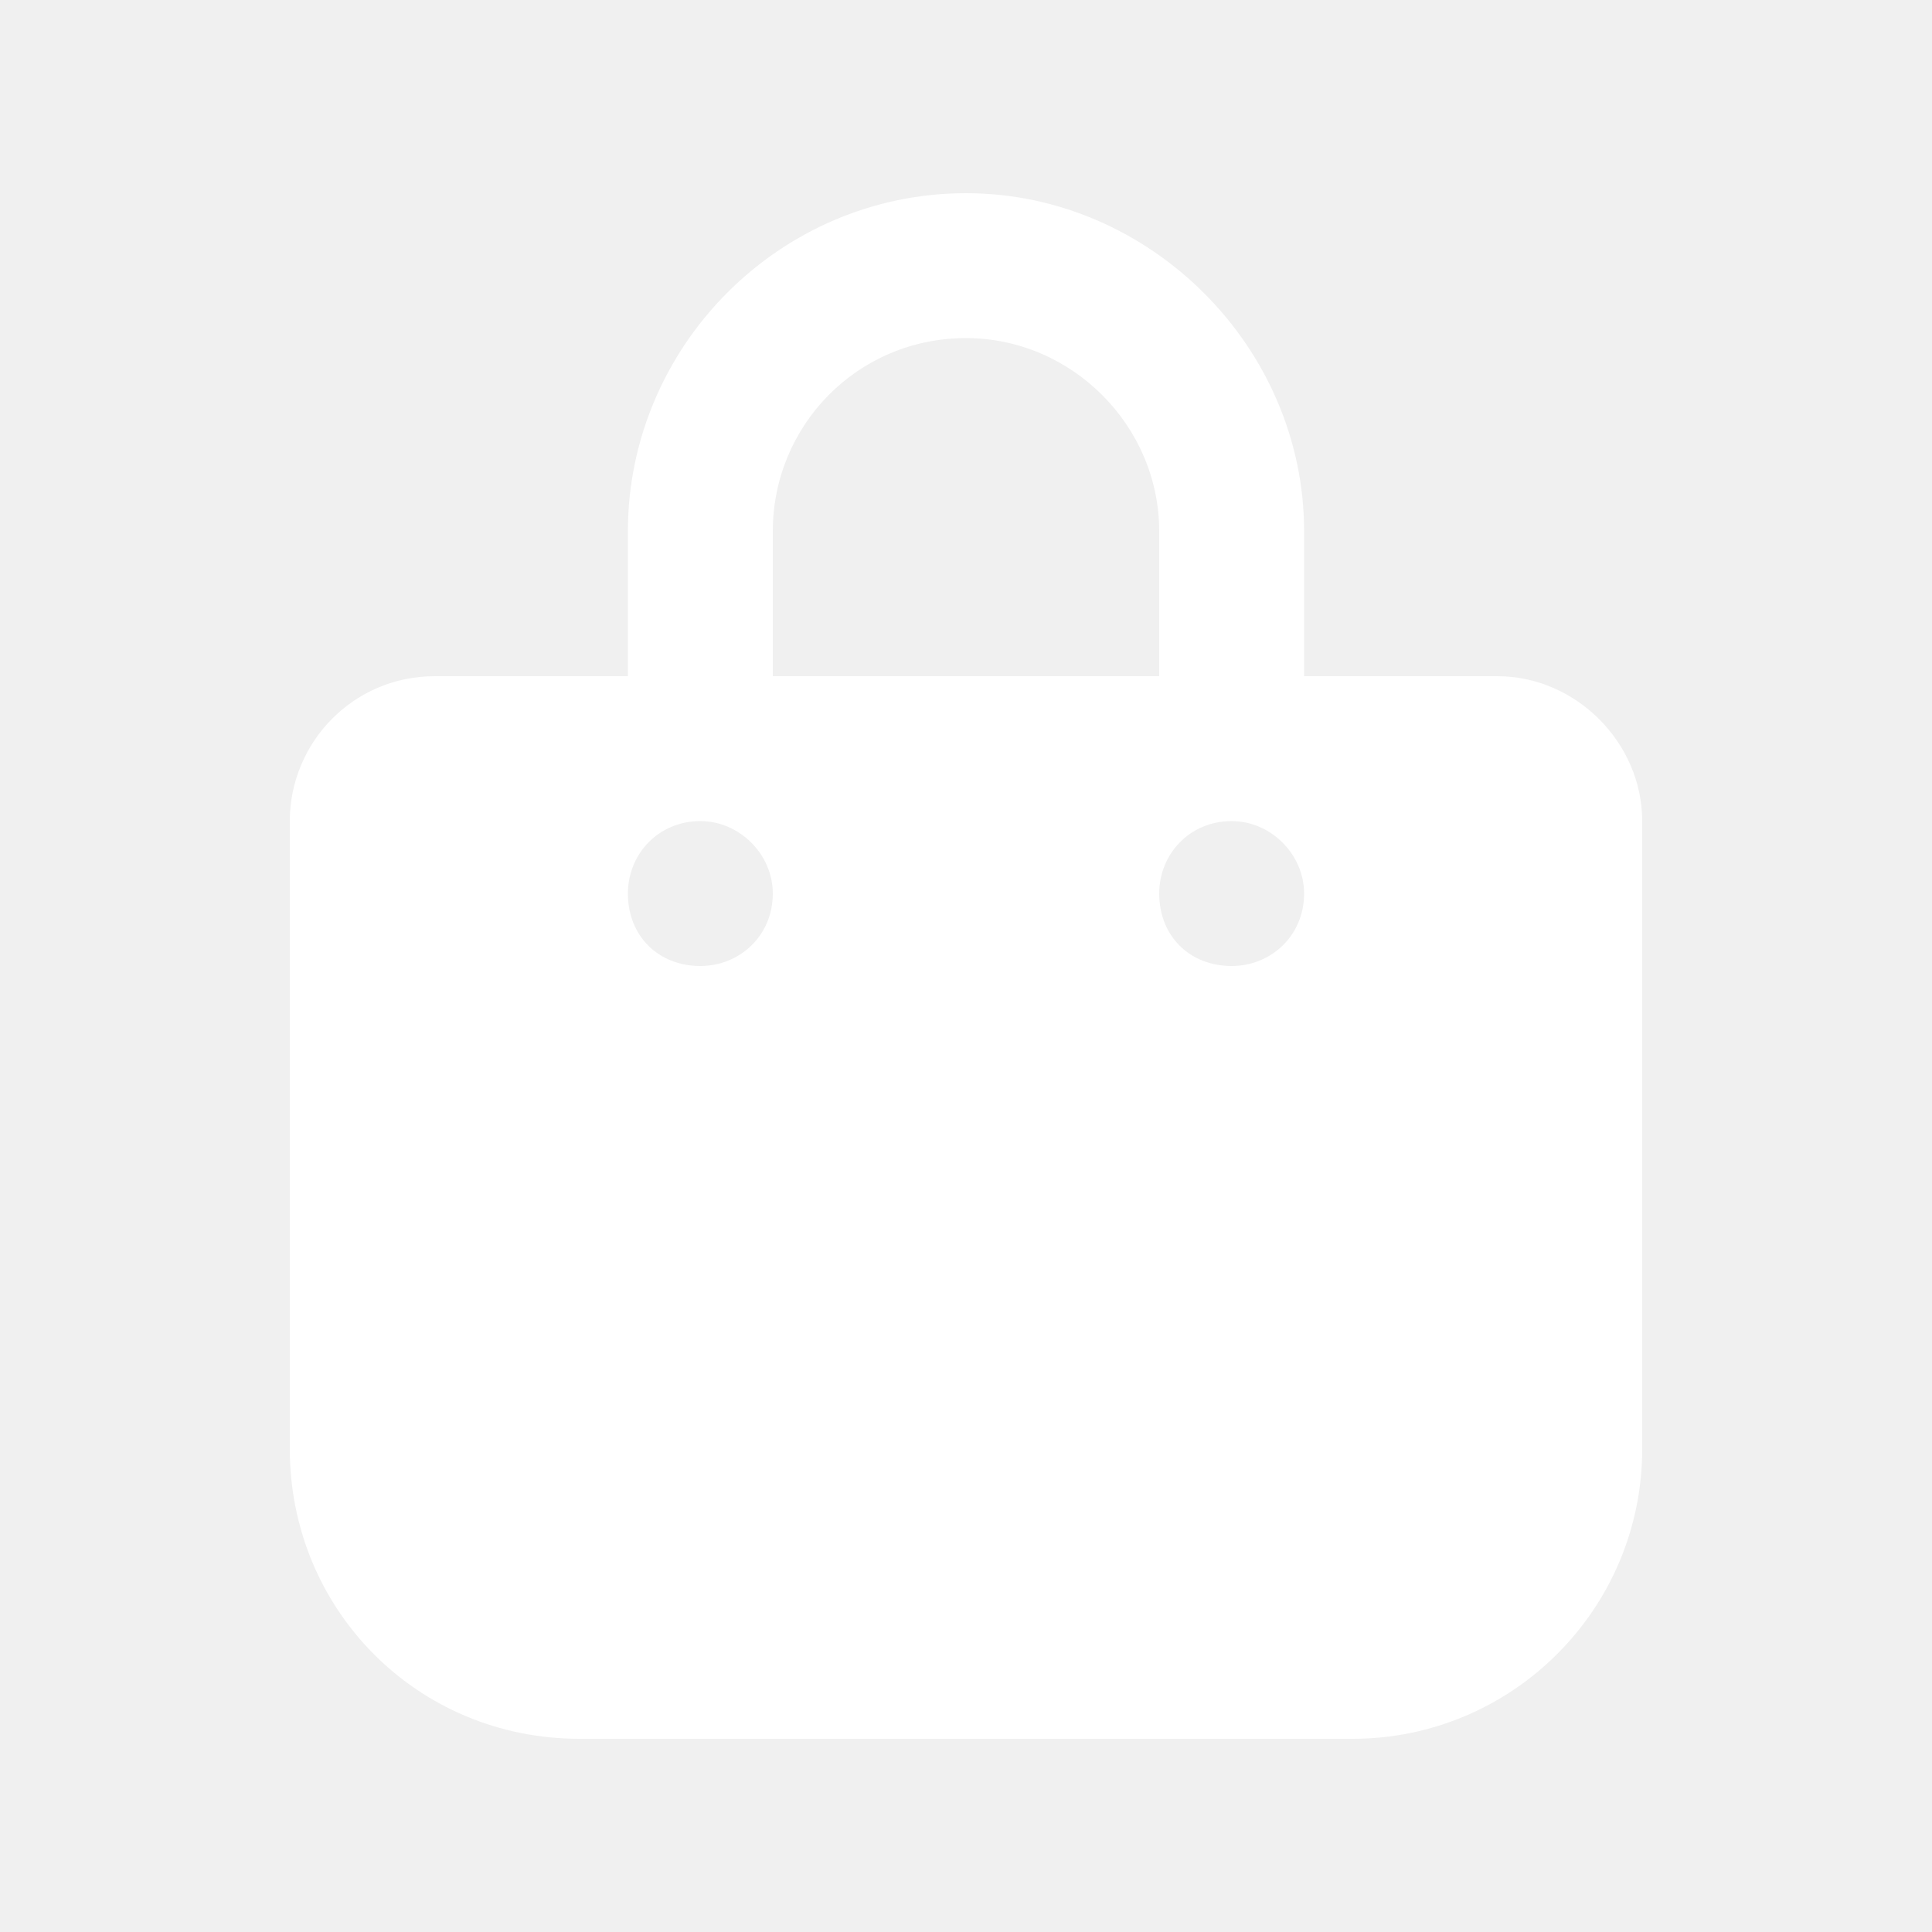
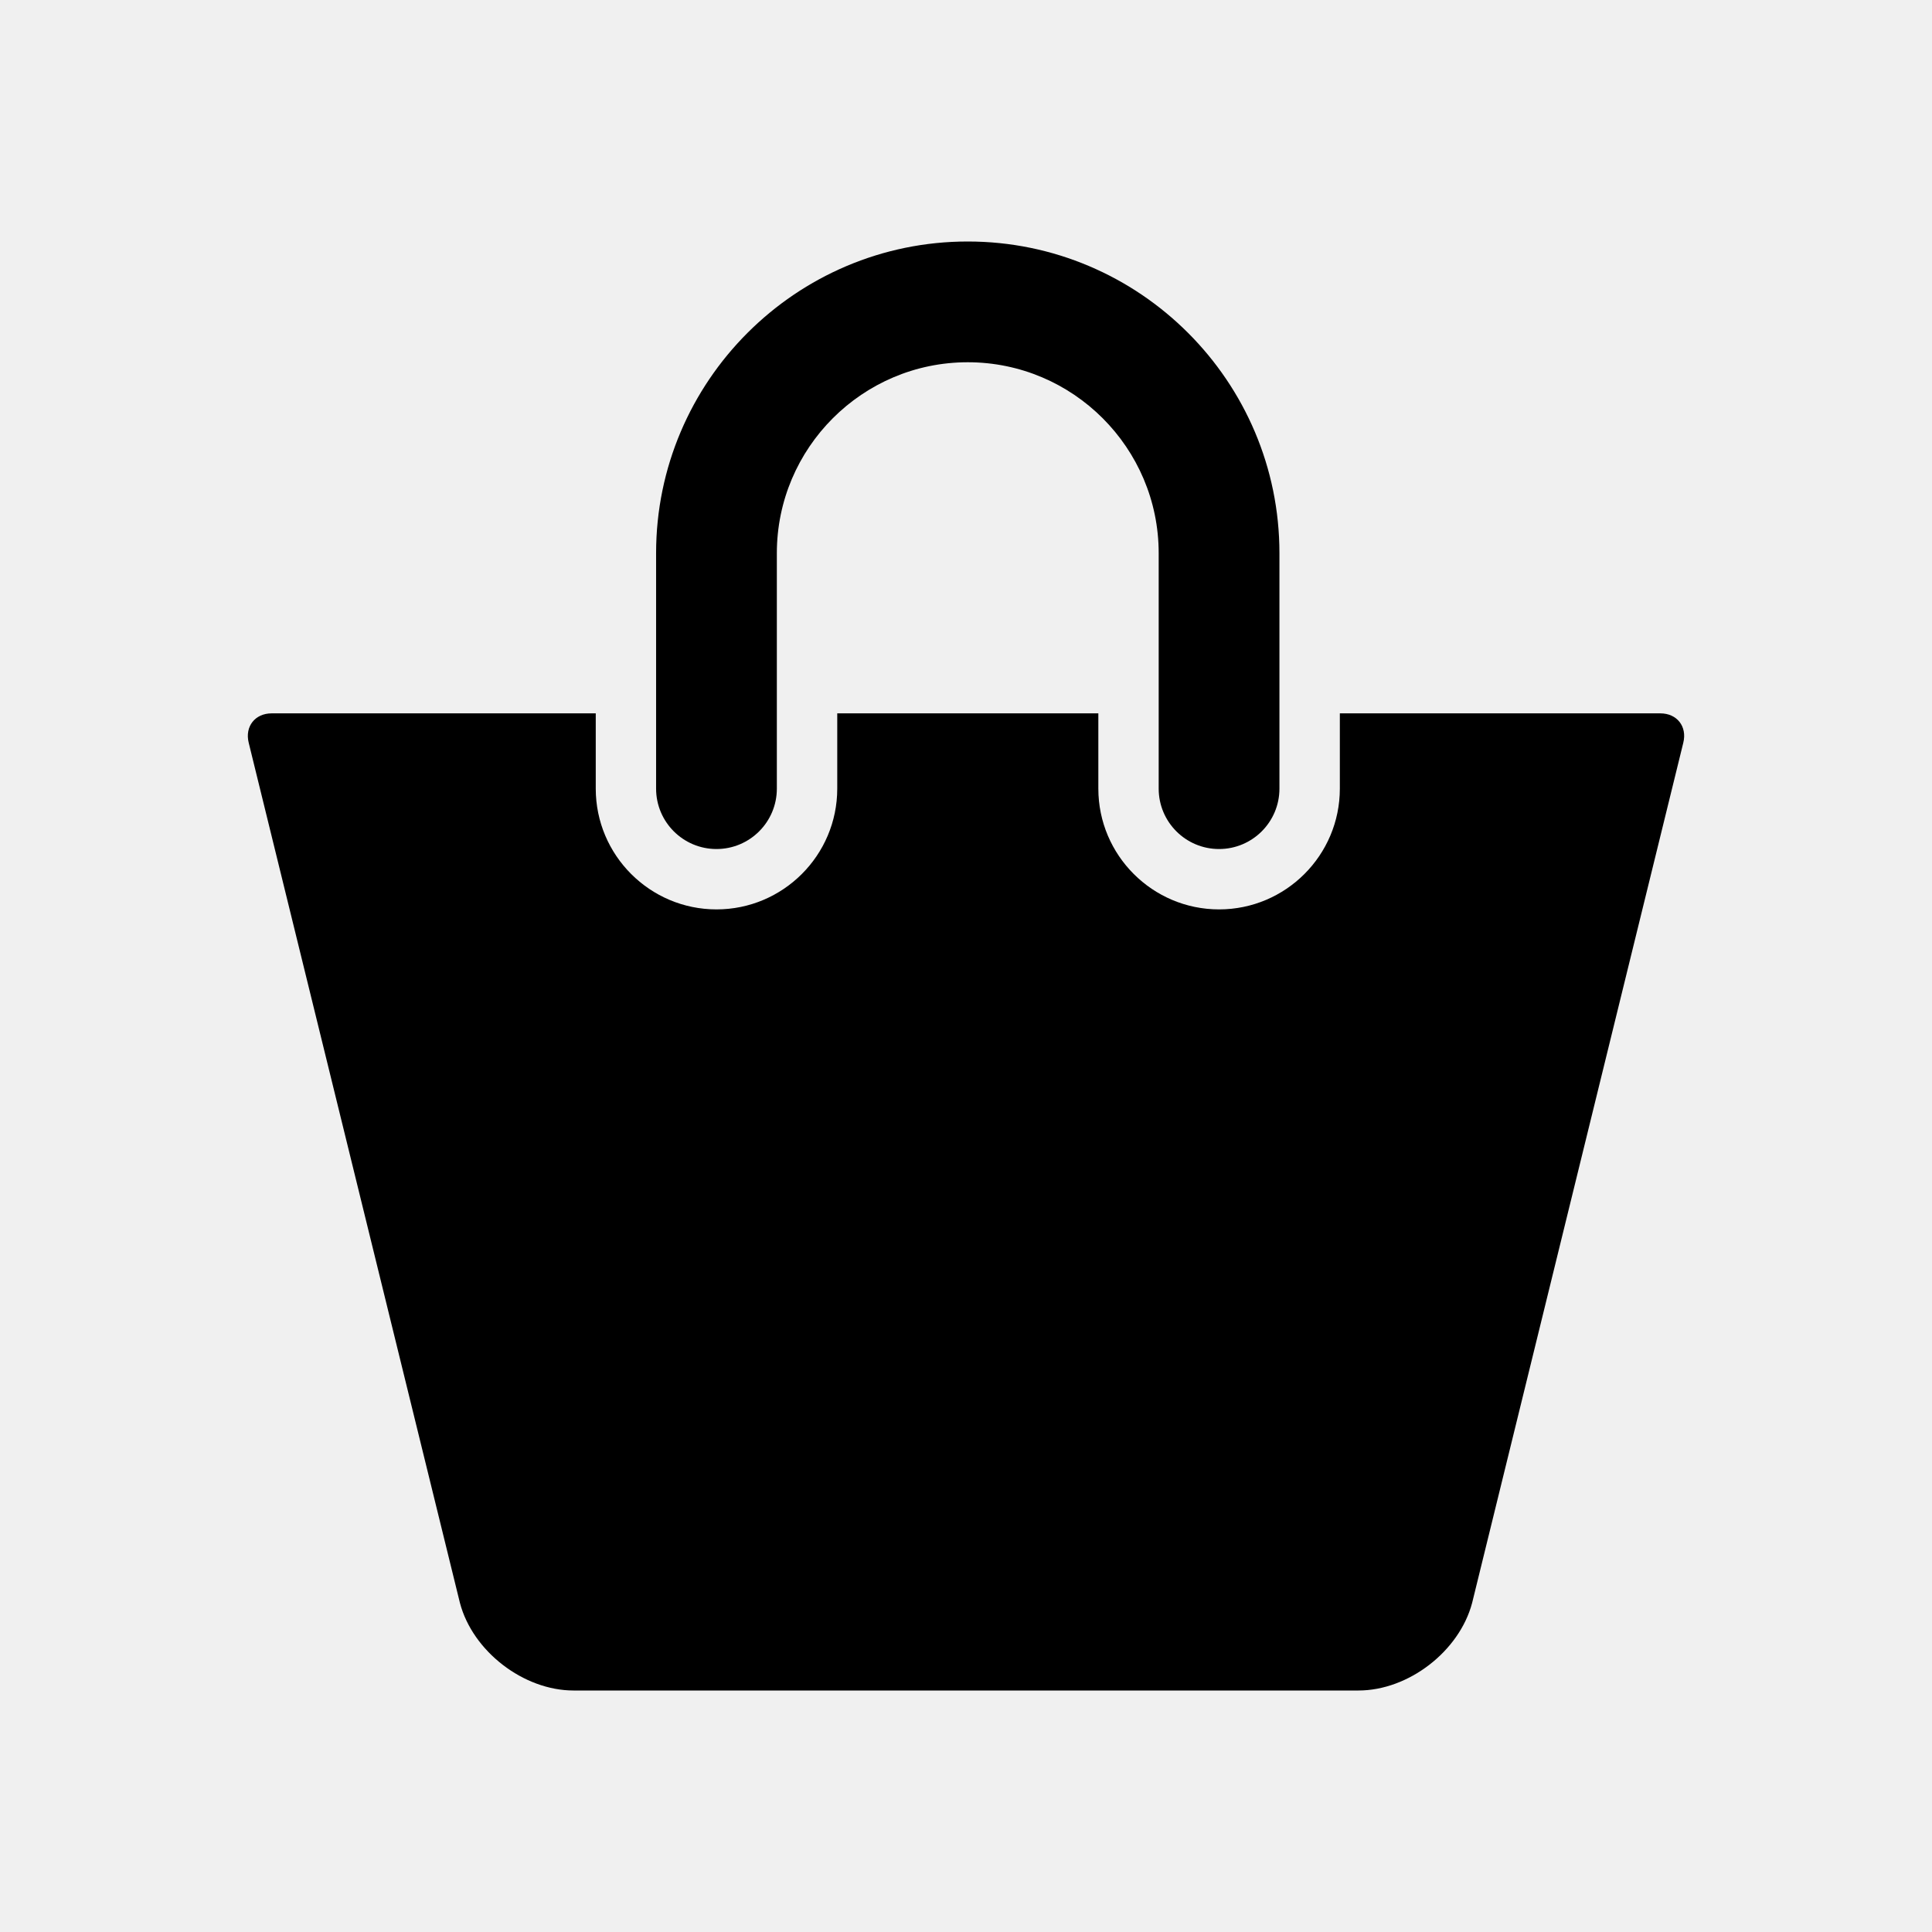
- <svg xmlns="http://www.w3.org/2000/svg" width="30" height="30" viewBox="0 0 30 30" fill="none">
-   <path d="M9.75 8.25C9.75 5.391 12.094 3 15 3C17.859 3 20.25 5.391 20.25 8.25V10.5H23.25C24.469 10.5 25.5 11.531 25.5 12.75V22.5C25.5 24.984 23.484 27 21 27H9C6.469 27 4.5 24.984 4.5 22.5V12.75C4.5 11.531 5.484 10.5 6.75 10.5H9.75V8.25ZM12 10.5H18V8.25C18 6.609 16.641 5.25 15 5.25C13.312 5.25 12 6.609 12 8.25V10.5ZM10.875 15C11.484 15 12 14.531 12 13.875C12 13.266 11.484 12.75 10.875 12.75C10.219 12.75 9.75 13.266 9.75 13.875C9.75 14.531 10.219 15 10.875 15ZM19.125 12.75C18.469 12.75 18 13.266 18 13.875C18 14.531 18.469 15 19.125 15C19.734 15 20.25 14.531 20.25 13.875C20.25 13.266 19.734 12.75 19.125 12.75Z" fill="white" />
+ <svg xmlns="http://www.w3.org/2000/svg" enable-background="new 0 0 64 64" height="64px" id="Layer_1" version="1.1" viewBox="0 0 64 64" width="64px" xml:space="preserve">
+   <g>
+     <path d="M23.734,28.125c1.104,0,2-0.896,2-2v-7.8c0-3.487,2.837-6.325,6.324-6.325c3.487,0,6.325,2.838,6.325,6.325v7.8   c0,1.104,0.895,2,2,2c1.104,0,2-0.896,2-2v-7.8C42.384,12.632,37.752,8,32.058,8c-5.692,0-10.324,4.632-10.324,10.325v7.8   C21.734,27.229,22.63,28.125,23.734,28.125z" />
+     <path d="M55,23.631H44.384v2.494c0,2.206-1.794,4-4,4s-4-1.794-4-4v-2.494h-8.649v2.494c0,2.206-1.794,4-4,4s-4-1.794-4-4v-2.494H9   c-0.552,0-0.893,0.435-0.762,0.971l6.998,28.497C15.658,54.701,17.344,56,19,56h26c1.658,0,3.342-1.299,3.766-2.901l6.996-28.497   C55.893,24.065,55.553,23.631,55,23.631z" />
+   </g>
</svg>
